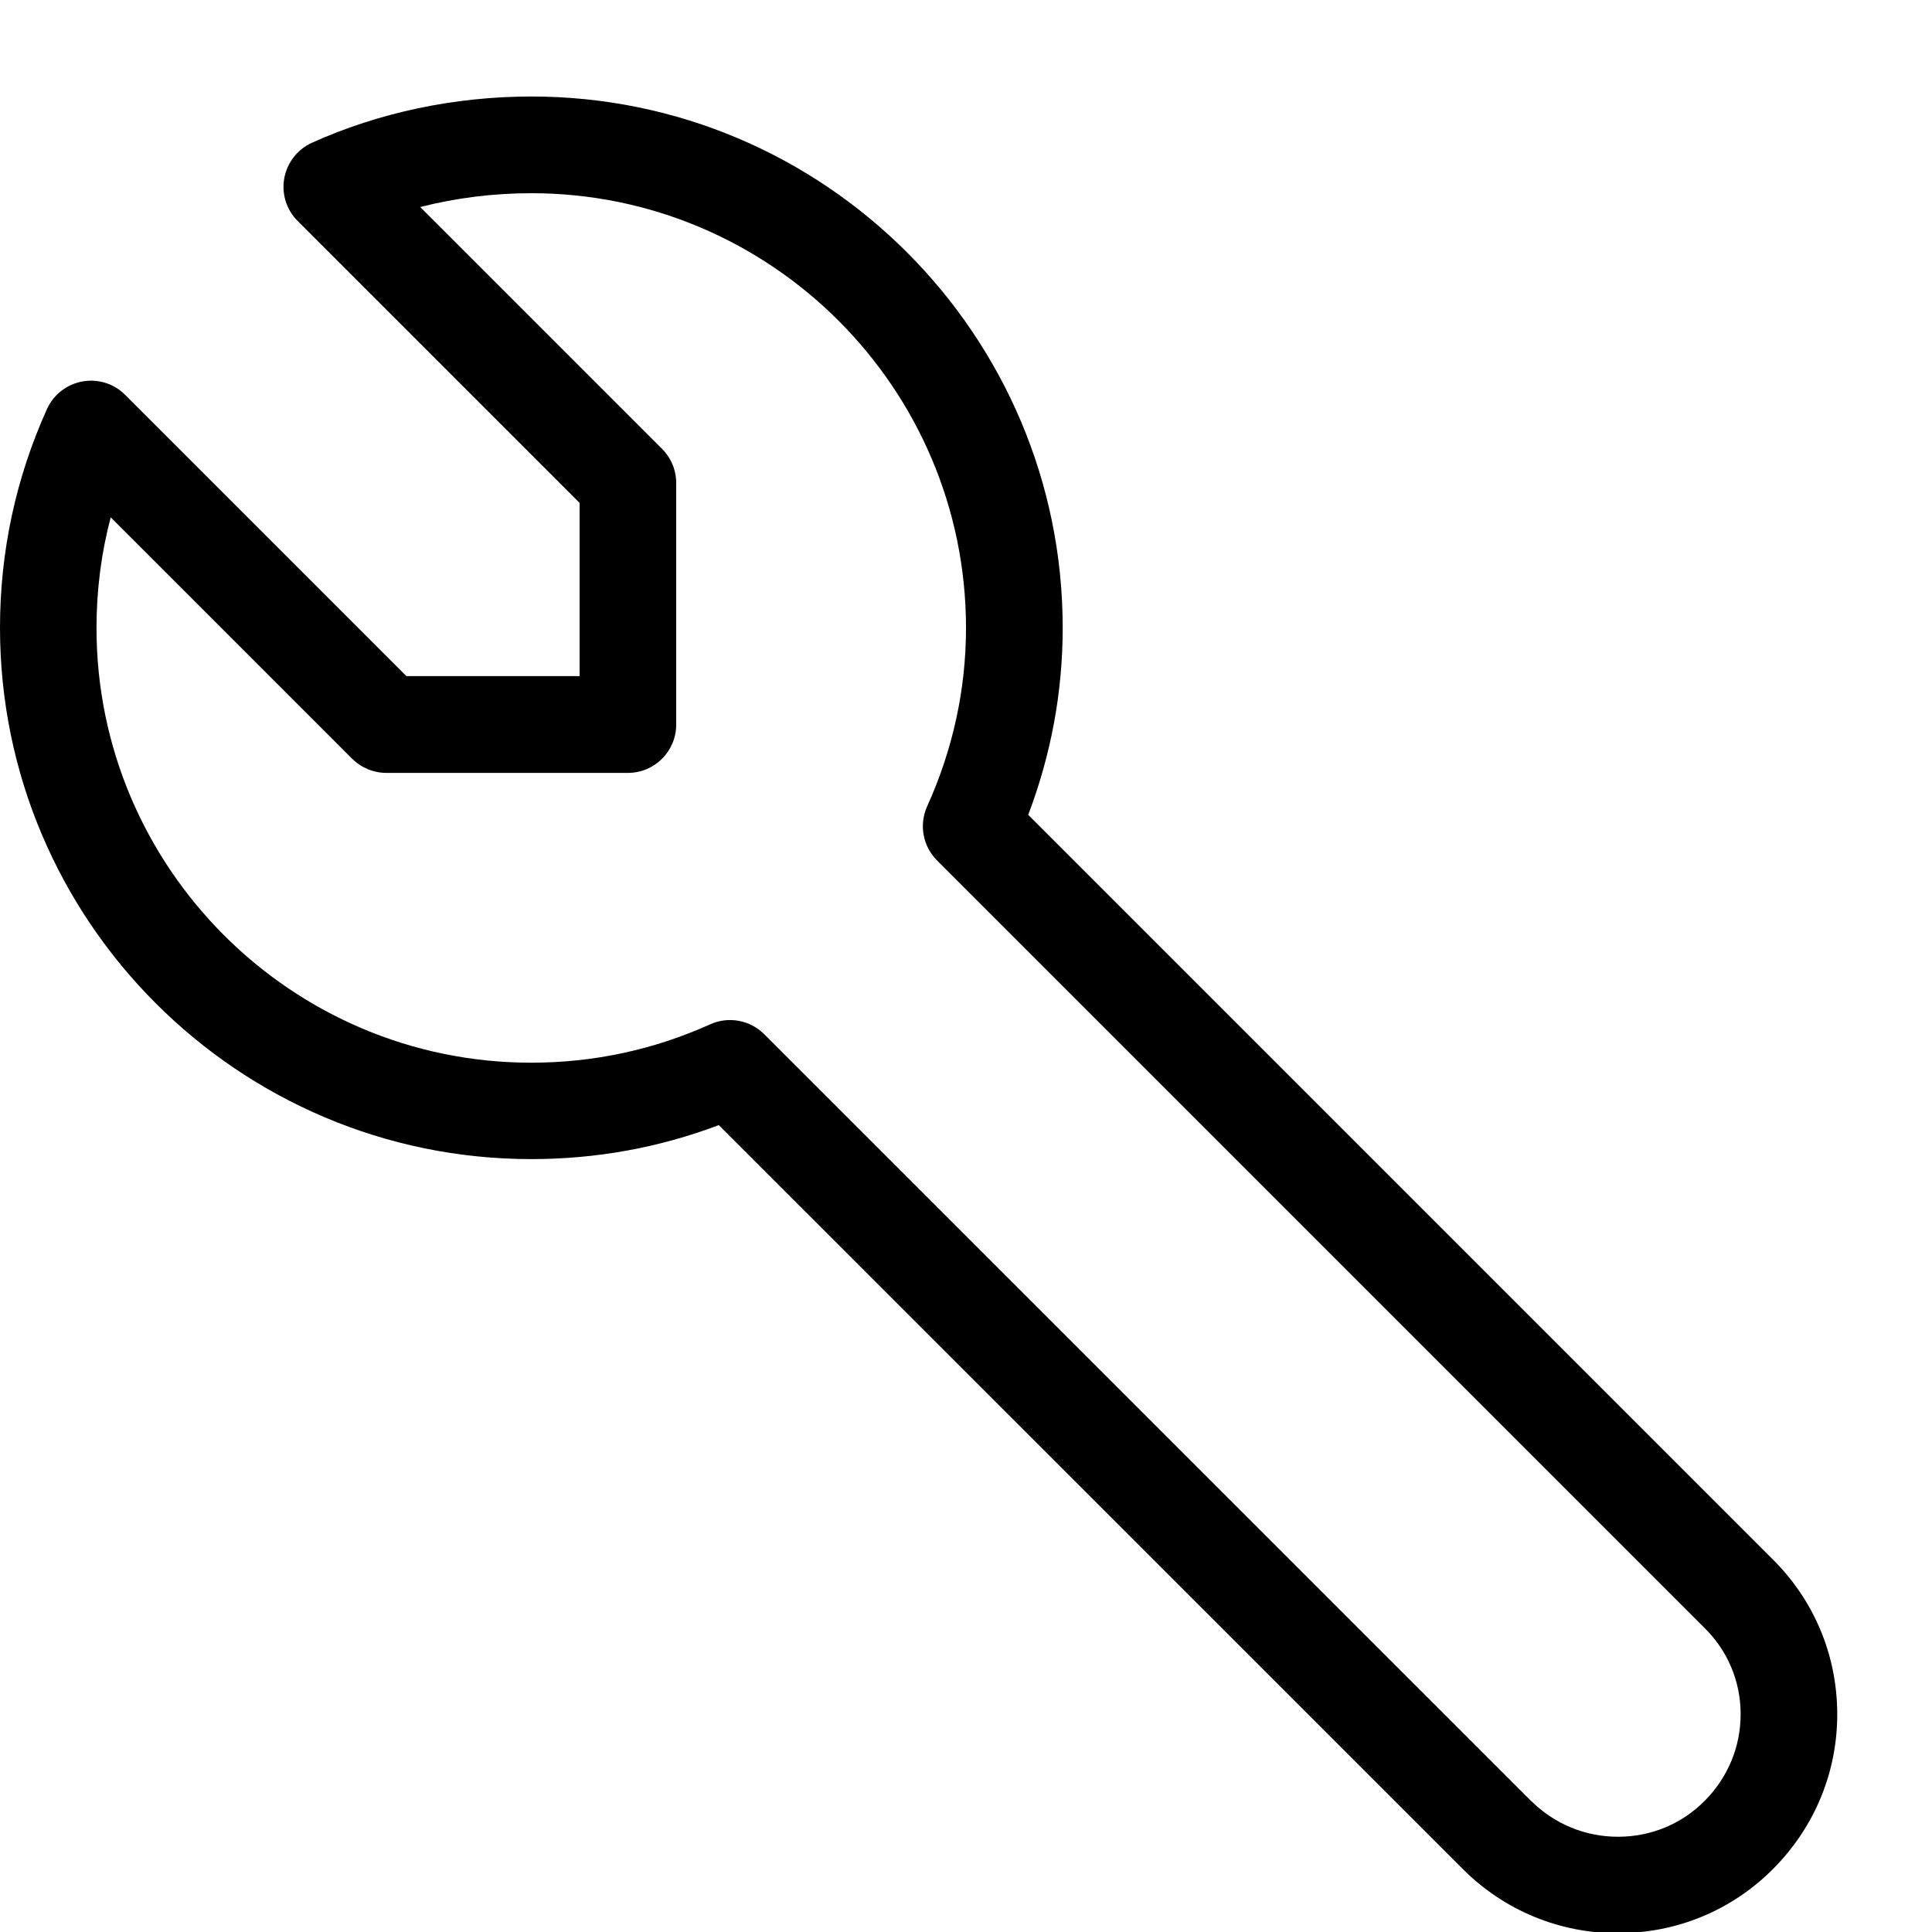
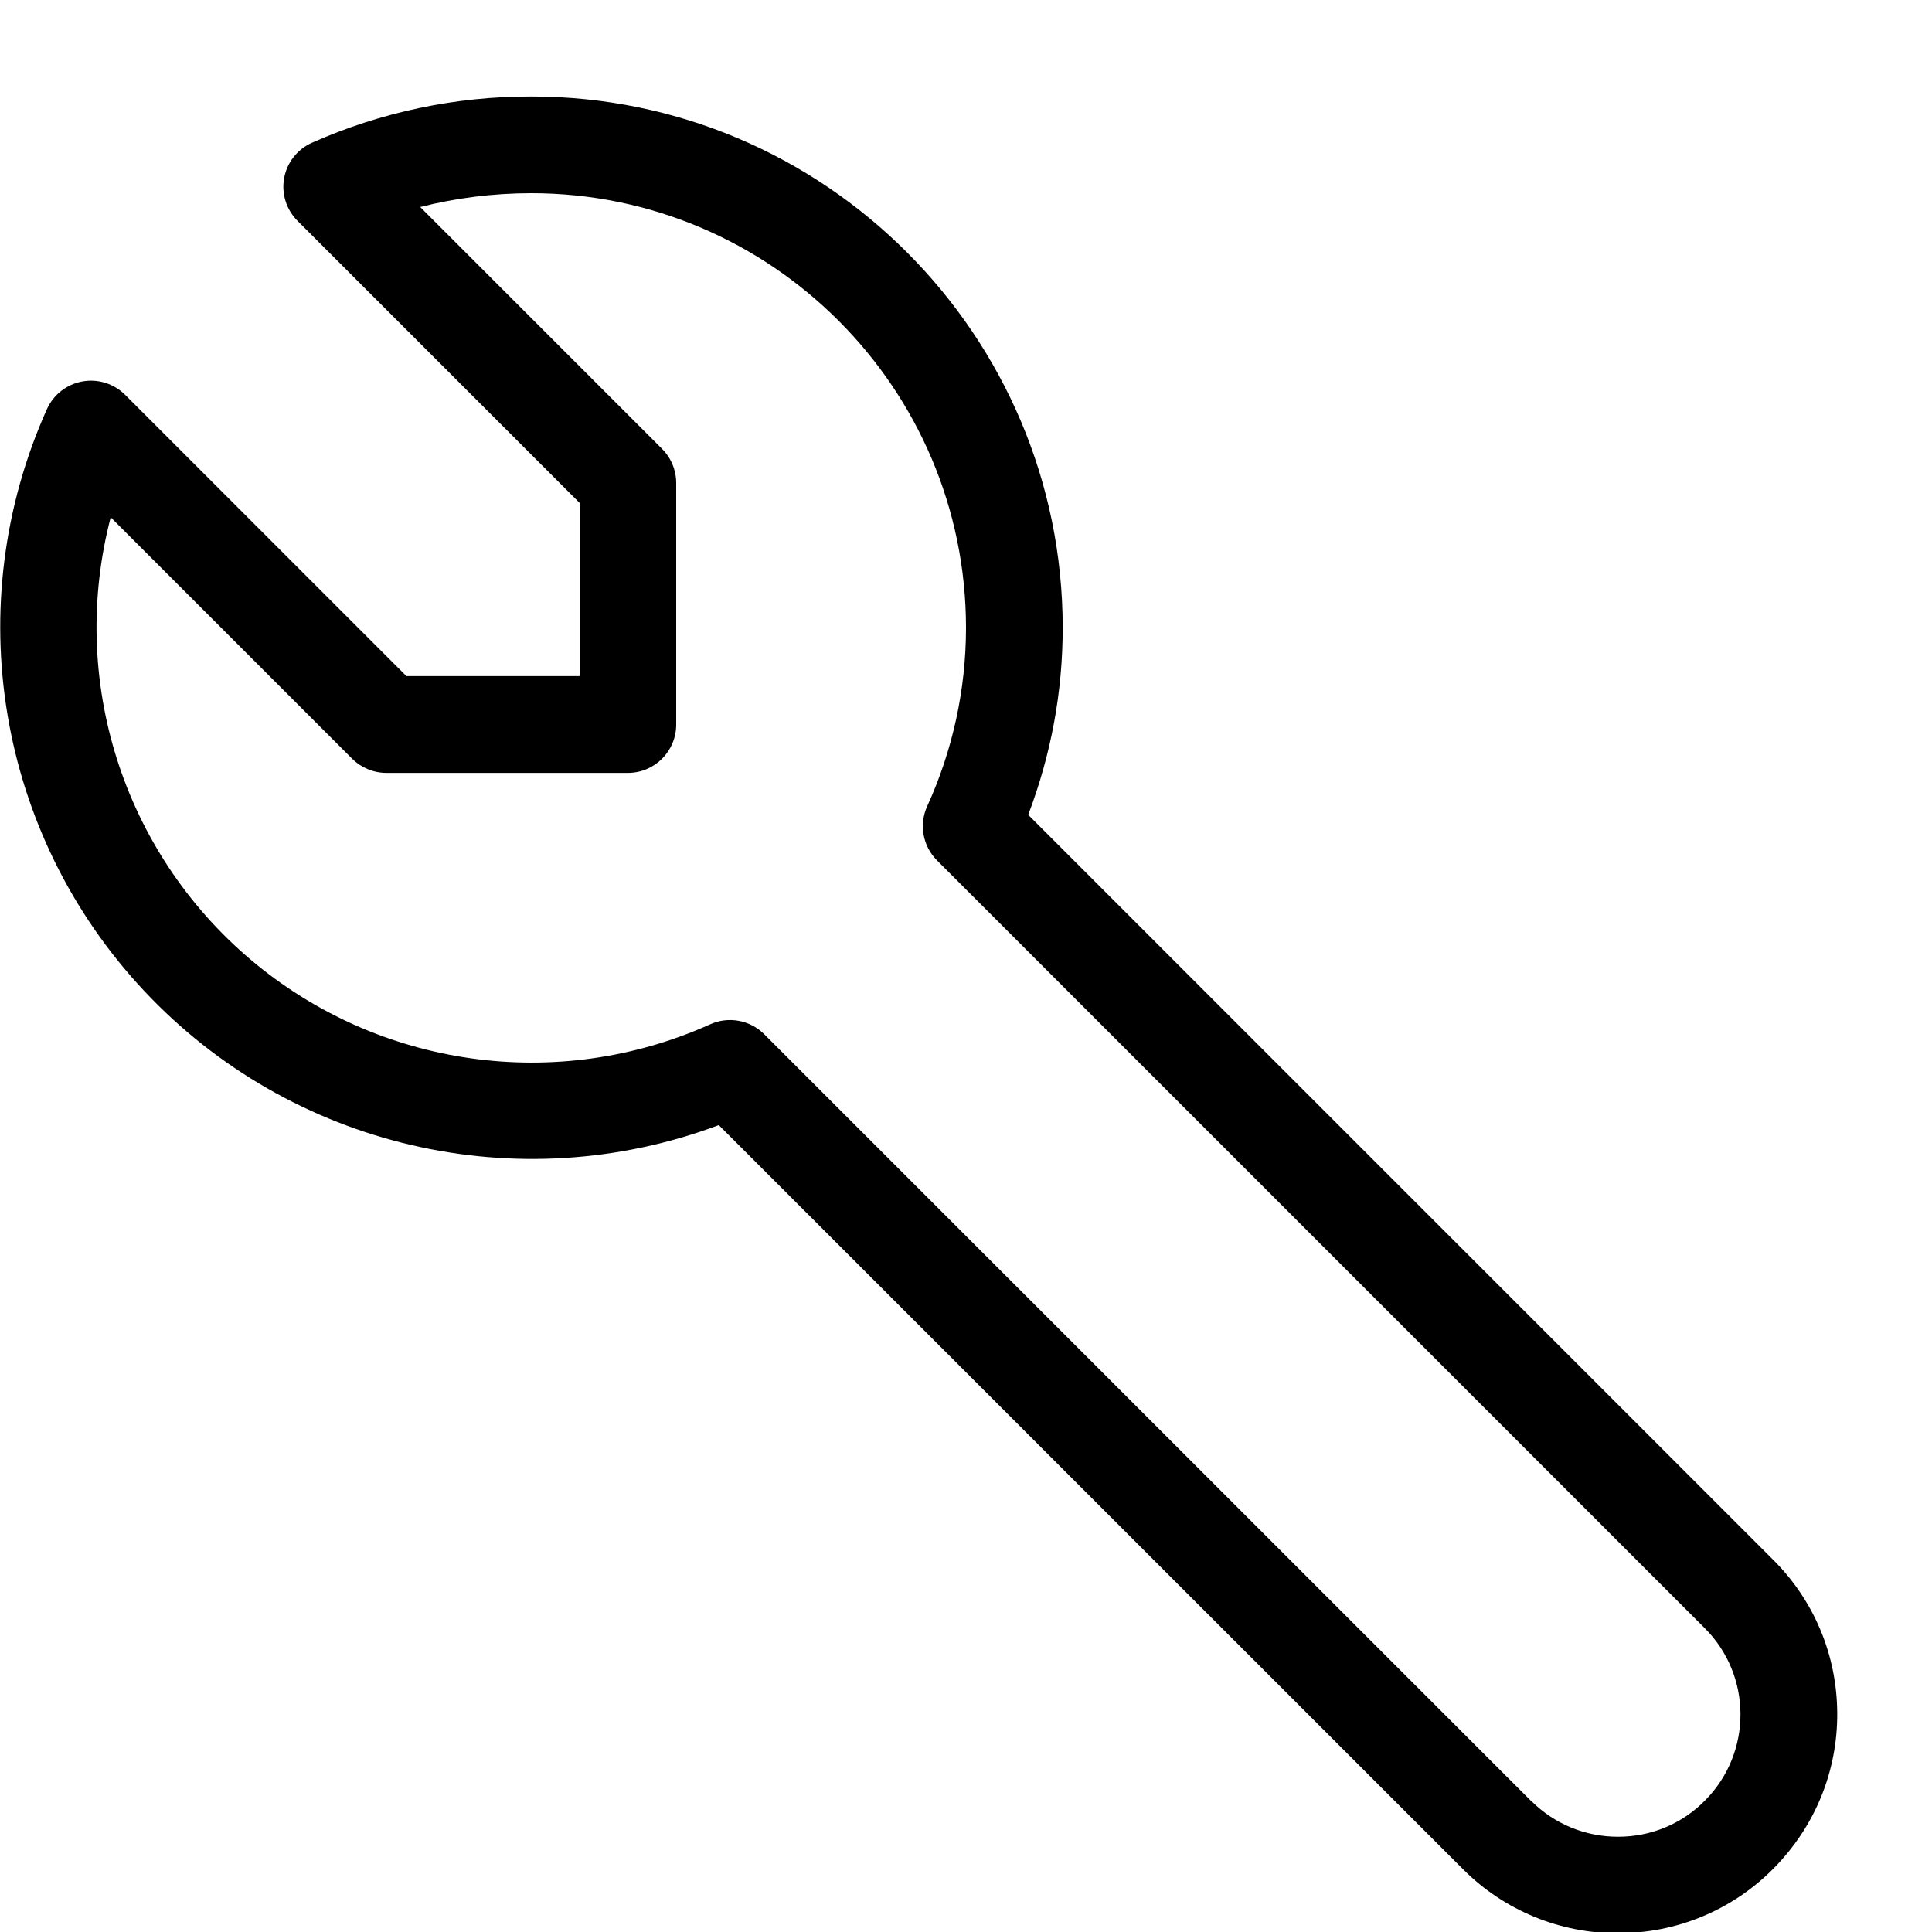
- <svg xmlns="http://www.w3.org/2000/svg" version="1.1" width="20" height="20" viewBox="0 0 20 20">
-   <path d="M16.75 20.013c-0.602 0-1.169-0.232-1.597-0.655-0.001-0.001-0.002-0.002-0.002-0.002l-7.71-7.709c-0.619 0.234-1.27 0.352-1.941 0.352-3.033 0-5.5-2.467-5.5-5.5 0-0.789 0.164-1.551 0.486-2.264 0.068-0.15 0.204-0.256 0.366-0.286s0.327 0.022 0.443 0.138l2.912 2.912h1.793v-1.793l-2.919-2.919c-0.116-0.116-0.168-0.282-0.138-0.443s0.136-0.298 0.286-0.366c0.693-0.313 1.478-0.479 2.272-0.479 3.033 0 5.5 2.467 5.5 5.5 0 0.663-0.12 1.312-0.357 1.936l7.704 7.704c0.43 0.425 0.668 0.992 0.671 1.596s-0.231 1.173-0.656 1.604c-0.428 0.434-1.001 0.673-1.613 0.673zM15.856 18.648c0.239 0.236 0.557 0.366 0.894 0.366 0.342 0 0.662-0.133 0.901-0.376s0.369-0.56 0.368-0.897c-0.001-0.337-0.134-0.653-0.375-0.89-0.001-0.001-0.002-0.002-0.002-0.002l-7.942-7.942c-0.147-0.147-0.188-0.37-0.102-0.56 0.267-0.591 0.402-1.212 0.402-1.847 0-2.481-2.019-4.5-4.5-4.5-0.392 0-0.78 0.049-1.15 0.143l2.504 2.504c0.094 0.094 0.146 0.221 0.146 0.354v2.5c0 0.276-0.224 0.5-0.5 0.5h-2.5c-0.133 0-0.26-0.053-0.354-0.146l-2.5-2.5c-0.098 0.371-0.147 0.754-0.147 1.146 0 2.481 2.019 4.5 4.5 4.5 0.646 0 1.269-0.134 1.852-0.397 0.19-0.086 0.412-0.045 0.56 0.102l7.944 7.943z" fill="currentColor" />
+ <svg xmlns="http://www.w3.org/2000/svg" width="20" height="20" viewBox="0 0 20 20">
+   <path fill="currentColor" d="M16.75 20.013a2.257 2.257 0 0 1-1.597-.655l-.002-.002-7.71-7.709A5.506 5.506 0 0 1 .486 4.235a.5.5 0 0 1 .809-.148l2.912 2.912H6V5.206L3.081 2.287a.498.498 0 0 1 .148-.809A5.555 5.555 0 0 1 5.501.999c3.033 0 5.5 2.467 5.5 5.5 0 .663-.12 1.312-.357 1.936l7.704 7.704c.43.425.668.992.671 1.596s-.231 1.173-.656 1.604a2.248 2.248 0 0 1-1.613.673zm-.894-1.365c.239.236.557.366.894.366.342 0 .662-.133.901-.376a1.264 1.264 0 0 0-.007-1.787l-.002-.002L9.7 8.907a.5.5 0 0 1-.102-.56A4.458 4.458 0 0 0 10 6.5C10 4.019 7.981 2 5.5 2c-.392 0-.78.049-1.15.143l2.504 2.504A.5.5 0 0 1 7 5.001v2.5a.5.5 0 0 1-.5.5H4a.504.504 0 0 1-.354-.146l-2.5-2.5a4.505 4.505 0 0 0 6.205 5.249.5.5 0 0 1 .56.102l7.944 7.943z" />
</svg>
